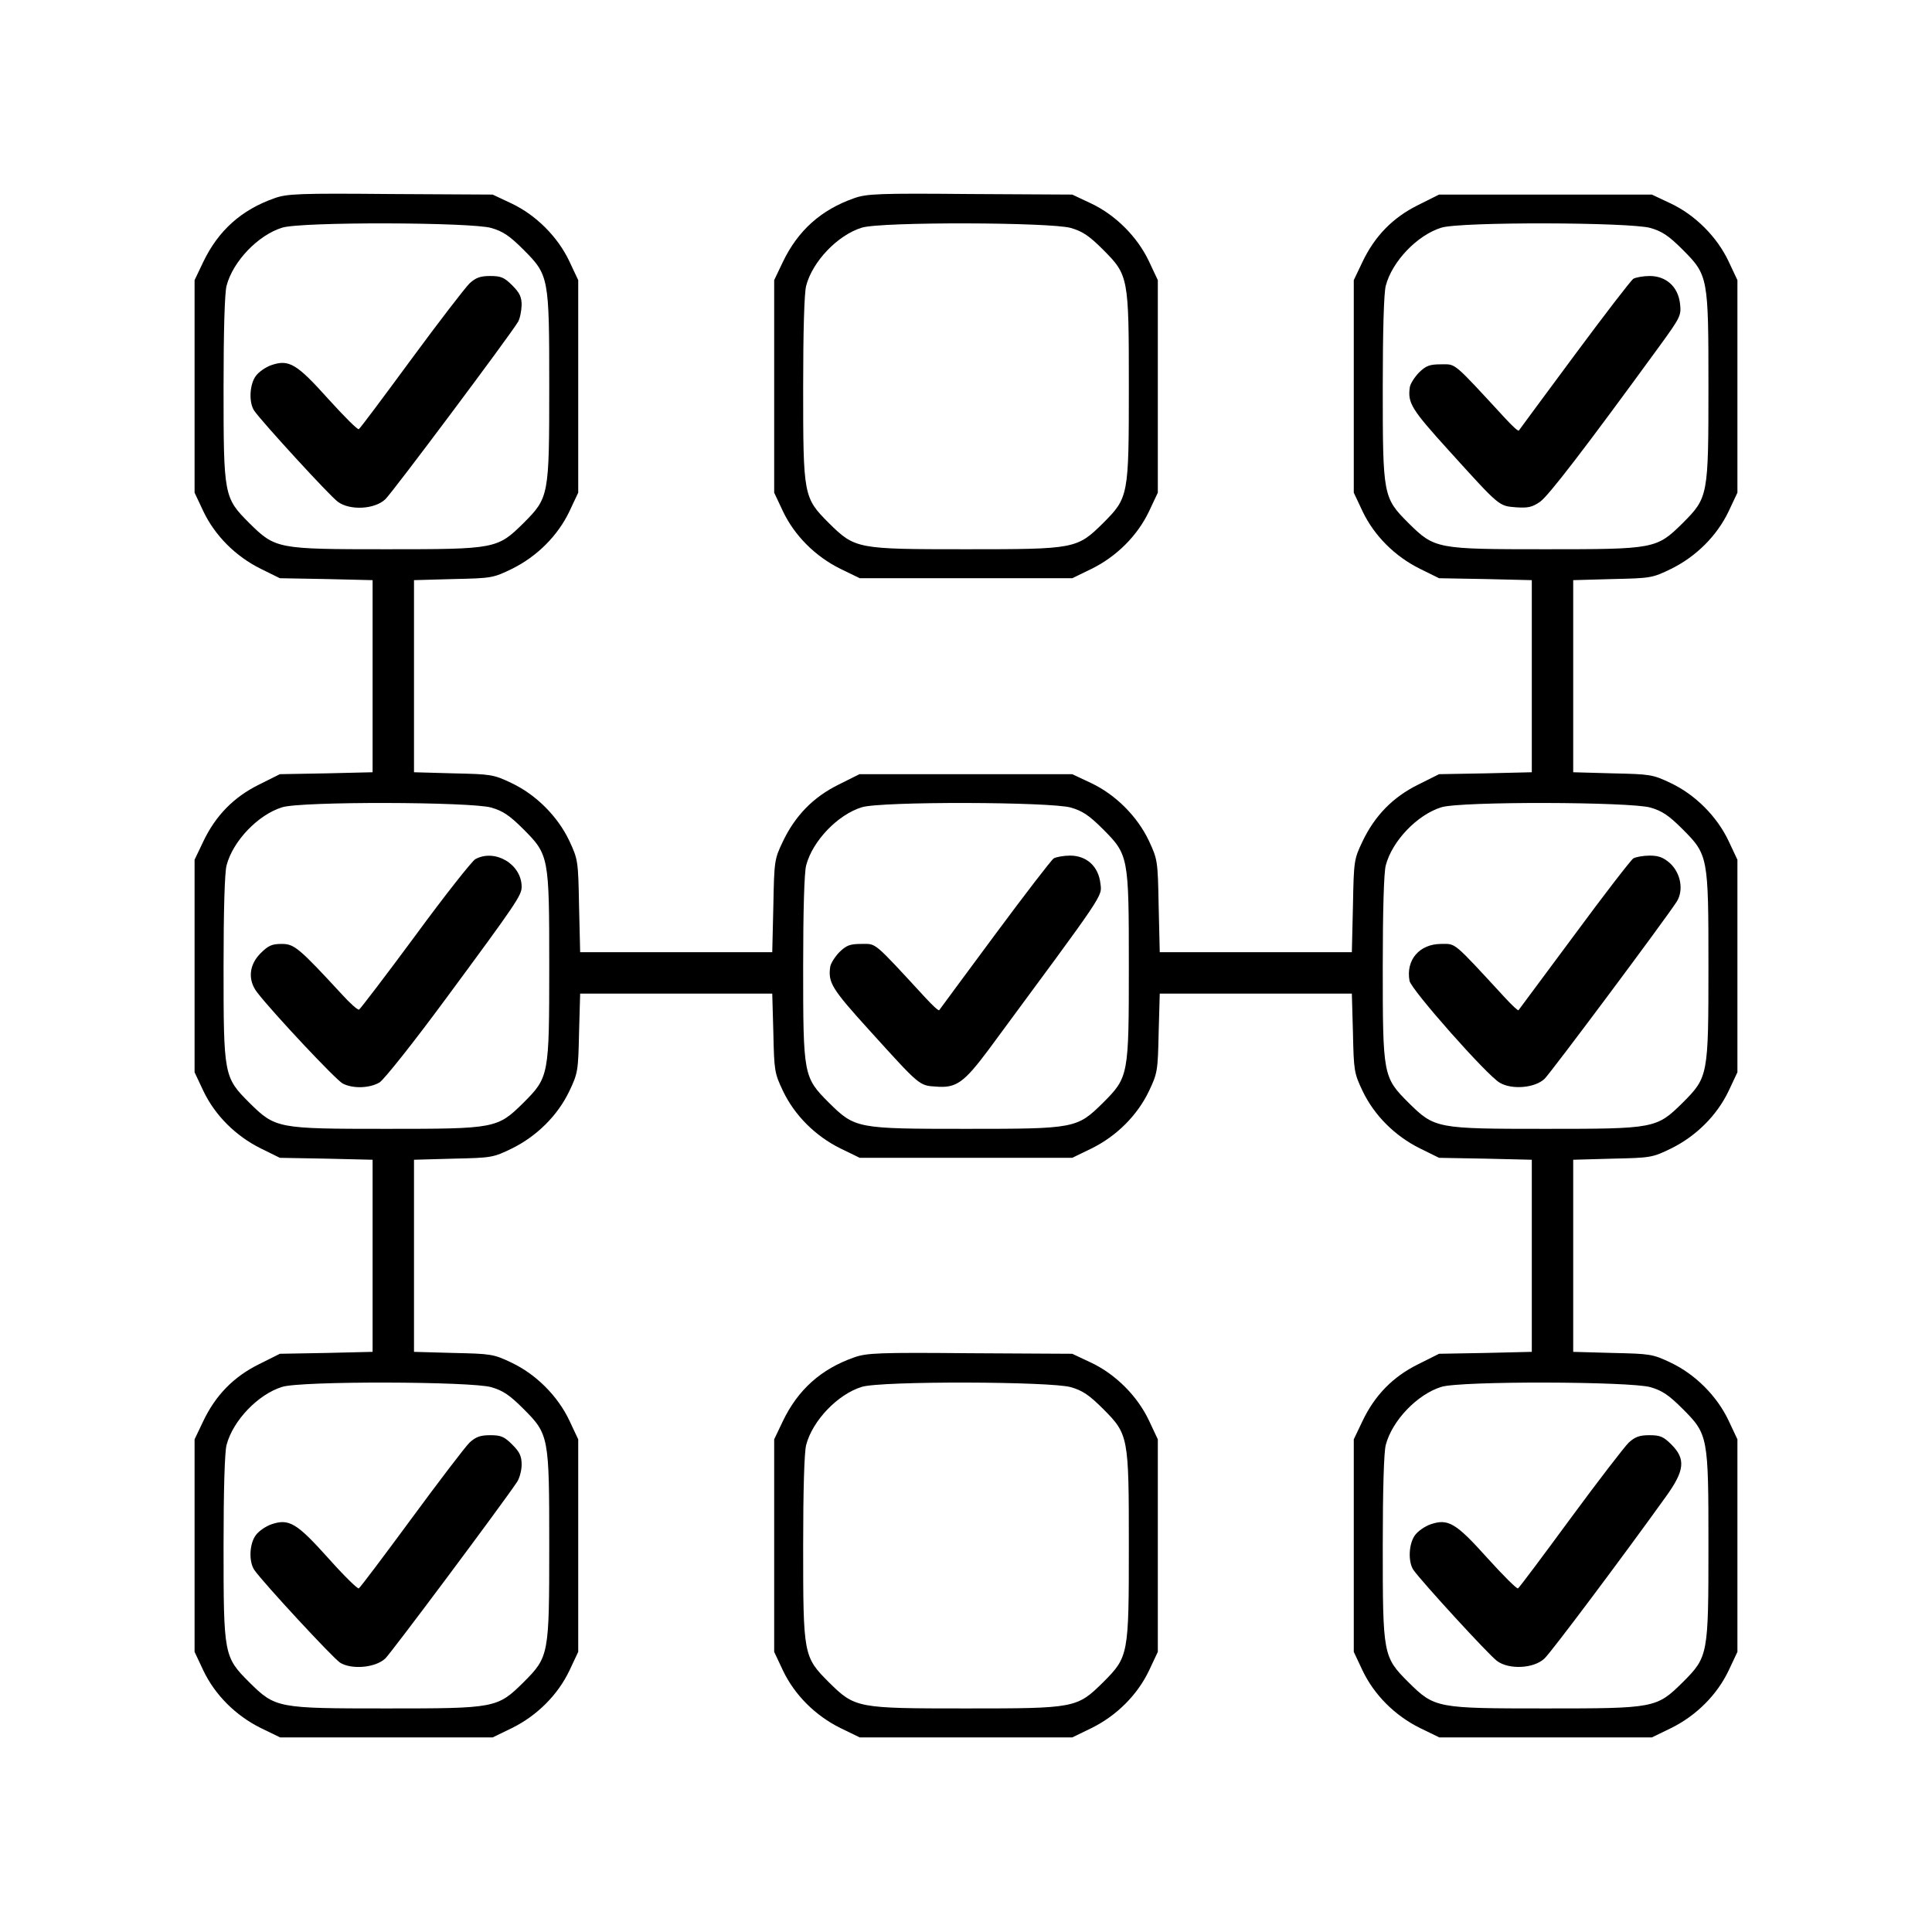
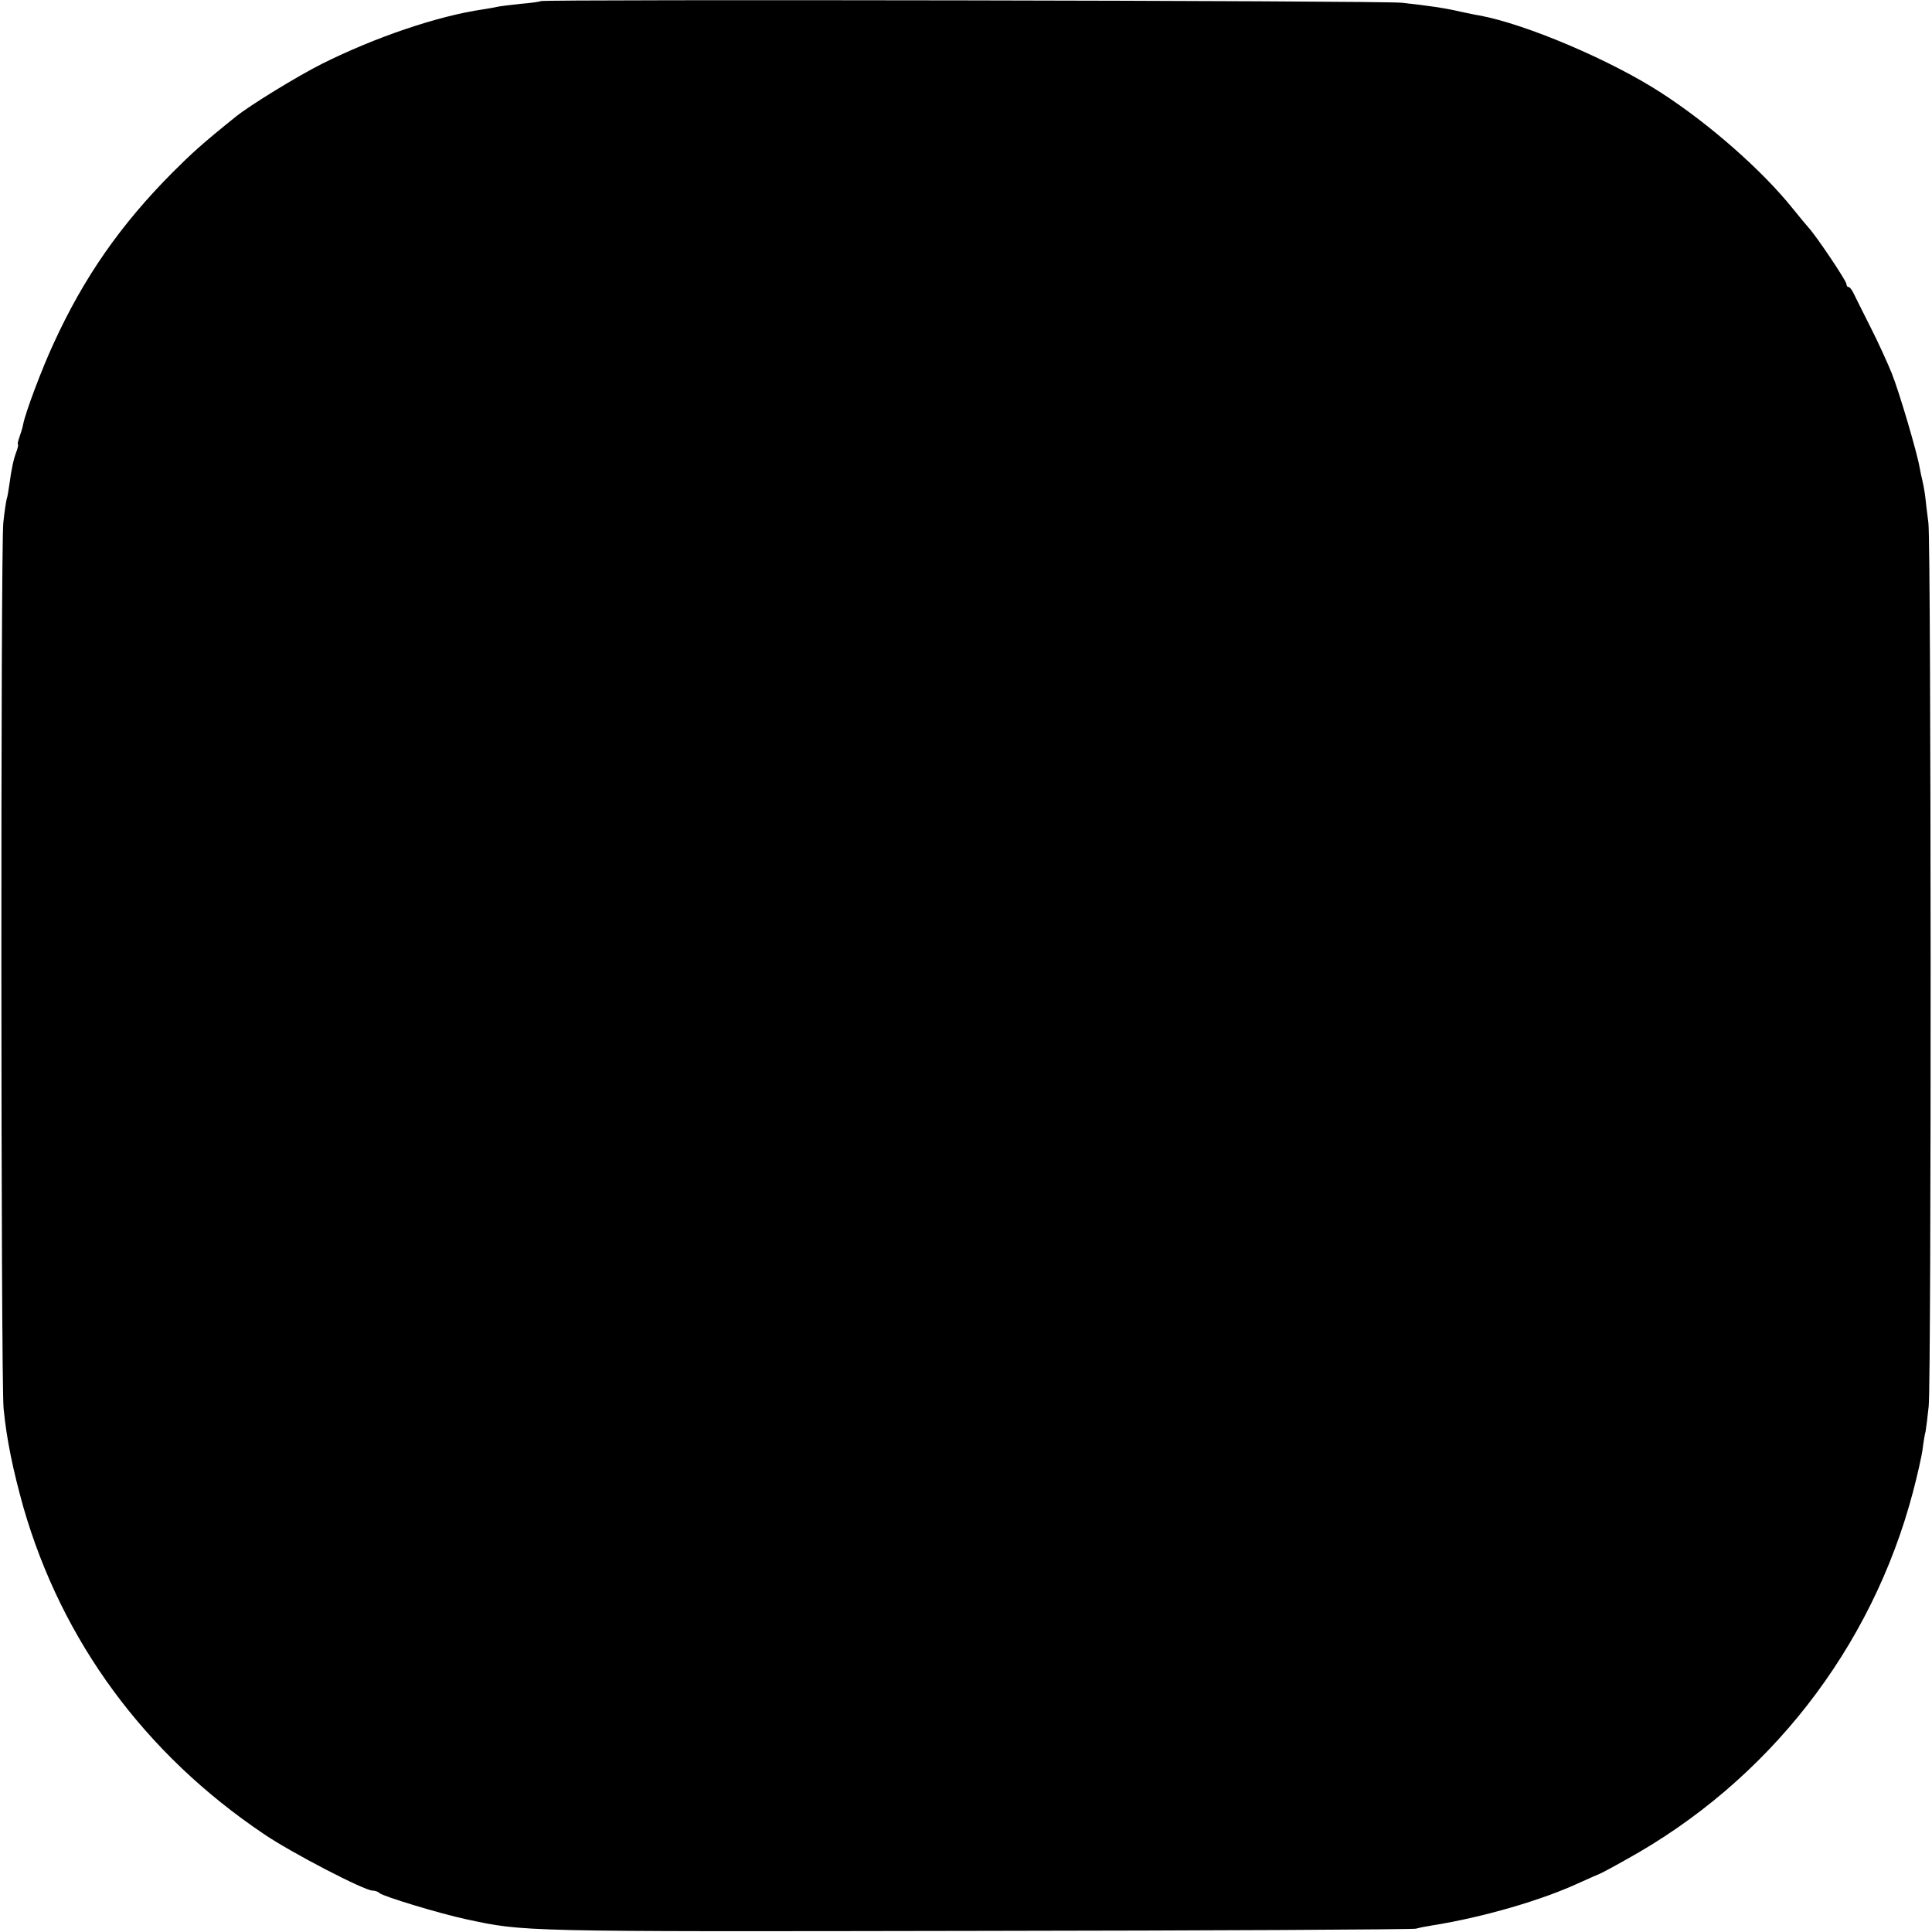
<svg xmlns="http://www.w3.org/2000/svg" version="1" width="933.333" height="933.333" viewBox="0 0 700 700">
-   <path d="M99.5 71.8C87.5 76 79.1 83.5 73.6 95l-3.1 6.5v77l3.2 6.8c4.2 8.8 11.7 16.3 20.8 20.8l6.9 3.4 16.8.3 16.8.4v69.6l-16.8.4-16.8.3-7.6 3.8c-9.1 4.5-15.7 11.2-20.2 20.7l-3.1 6.5v77l3.2 6.8c4.2 8.8 11.7 16.3 20.8 20.8l6.9 3.4 16.8.3 16.8.4v69.6l-16.8.4-16.8.3-7.6 3.8c-9.1 4.5-15.7 11.2-20.2 20.7l-3.1 6.5v77l3.2 6.8c4.2 8.8 11.7 16.3 20.8 20.8l7 3.4h77l7-3.4c9.1-4.5 16.6-12 20.8-20.8l3.2-6.8v-77l-3.2-6.8c-4.2-8.9-12.1-16.8-21-21-6.5-3.1-7.4-3.2-21-3.5l-14.3-.4v-69.6l14.3-.4c13.9-.3 14.4-.4 21.2-3.7 9.1-4.5 16.6-12 20.8-20.8 3.1-6.5 3.2-7.4 3.5-21.1l.4-14.2h69.6l.4 14.2c.3 13.7.4 14.6 3.5 21.1 4.2 8.8 11.7 16.3 20.8 20.8l7 3.4h77l7-3.4c9.1-4.5 16.6-12 20.8-20.8 3.1-6.5 3.2-7.4 3.5-21.1l.4-14.2h69.6l.4 14.2c.3 13.7.4 14.6 3.5 21.1 4.2 8.8 11.7 16.3 20.8 20.8l6.9 3.4 16.8.3 16.8.4v69.6l-16.8.4-16.8.3-7.6 3.8c-9.1 4.5-15.7 11.2-20.2 20.7l-3.1 6.5v77l3.2 6.8c4.2 8.8 11.7 16.3 20.8 20.8l7 3.4h77l7-3.4c9.1-4.5 16.6-12 20.8-20.8l3.2-6.8v-77l-3.2-6.8c-4.2-8.9-12.1-16.8-21-21-6.5-3.1-7.4-3.2-21-3.5l-14.3-.4v-69.6l14.3-.4c13.9-.3 14.4-.4 21.2-3.7 9.1-4.5 16.6-12 20.8-20.8l3.2-6.8v-77l-3.2-6.8c-4.2-8.9-12.1-16.8-21-21-6.5-3.1-7.4-3.2-21-3.5l-14.3-.4v-69.6l14.3-.4c13.9-.3 14.4-.4 21.2-3.7 9.1-4.5 16.6-12 20.8-20.8l3.2-6.8v-77l-3.2-6.8c-4.2-8.9-12.1-16.8-21-21l-6.8-3.2h-77.1l-7.6 3.8c-9.1 4.5-15.7 11.2-20.2 20.7l-3.1 6.5v77l3.2 6.8c4.2 8.8 11.7 16.3 20.8 20.8l6.9 3.4 16.8.3 16.8.4v69.6l-16.8.4-16.8.3-7.6 3.8c-9.1 4.5-15.7 11.2-20.2 20.7-3 6.3-3.1 6.9-3.4 23.2l-.4 16.8h-69.6l-.4-16.8c-.3-16.4-.4-16.8-3.5-23.5-4.2-8.9-12.1-16.8-21-21l-6.8-3.2h-77.1l-7.6 3.8c-9.1 4.5-15.7 11.2-20.2 20.7-3 6.3-3.1 6.9-3.4 23.2l-.4 16.8h-69.6l-.4-16.8c-.3-16.4-.4-16.8-3.5-23.5-4.2-8.9-12.1-16.8-21-21-6.5-3.1-7.4-3.2-21-3.5l-14.3-.4v-69.6l14.3-.4c13.9-.3 14.4-.4 21.2-3.7 9.1-4.5 16.6-12 20.8-20.8l3.2-6.8v-77l-3.2-6.8c-4.2-8.9-12.1-16.8-21-21l-6.8-3.2-37-.2c-33.1-.3-37.5-.1-42 1.5zM178 82.6c4.2 1.2 6.7 2.9 11.6 7.8 9.3 9.3 9.4 10 9.4 49.6s-.1 40.3-9.3 49.5c-9.5 9.4-10.2 9.5-49.7 9.5s-40.2-.1-49.7-9.5c-9.2-9.2-9.3-9.9-9.3-49.4 0-19.9.4-34.2 1.1-36.6 2.3-8.8 11.4-18.3 20.1-21 6.8-2.2 68.6-2 75.8.1zm420 0c4.2 1.2 6.7 2.9 11.6 7.8 9.3 9.3 9.4 10 9.4 49.6s-.1 40.3-9.3 49.5c-9.5 9.4-10.2 9.5-49.7 9.5s-40.2-.1-49.7-9.5c-9.2-9.2-9.3-9.9-9.3-49.4 0-19.9.4-34.2 1.1-36.6 2.3-8.8 11.4-18.3 20.1-21 6.8-2.2 68.6-2 75.8.1zm-420 210c4.2 1.2 6.7 2.9 11.6 7.8 9.3 9.3 9.4 10 9.4 49.6s-.1 40.3-9.3 49.5c-9.5 9.4-10.2 9.5-49.7 9.5s-40.2-.1-49.7-9.5c-9.2-9.2-9.3-9.9-9.3-49.4 0-19.9.4-34.2 1.1-36.6 2.3-8.8 11.4-18.3 20.1-21 6.8-2.2 68.6-2 75.8.1zm210 0c4.2 1.2 6.7 2.9 11.6 7.8 9.3 9.3 9.4 10 9.4 49.6s-.1 40.3-9.3 49.5c-9.5 9.4-10.2 9.5-49.7 9.5s-40.2-.1-49.7-9.5c-9.2-9.2-9.3-9.9-9.3-49.4 0-19.9.4-34.2 1.1-36.6 2.3-8.8 11.4-18.3 20.1-21 6.8-2.2 68.6-2 75.8.1zm210 0c4.2 1.2 6.7 2.9 11.6 7.8 9.3 9.3 9.4 10 9.4 49.6s-.1 40.3-9.3 49.5c-9.5 9.4-10.2 9.5-49.7 9.5s-40.2-.1-49.7-9.5c-9.2-9.2-9.3-9.9-9.3-49.4 0-19.9.4-34.2 1.1-36.6 2.3-8.8 11.4-18.3 20.1-21 6.8-2.2 68.6-2 75.8.1zm-420 210c4.2 1.2 6.7 2.9 11.6 7.8 9.3 9.3 9.4 10 9.4 49.6s-.1 40.3-9.3 49.5c-9.5 9.4-10.2 9.5-49.7 9.5s-40.2-.1-49.7-9.5c-9.2-9.2-9.3-9.9-9.3-49.4 0-19.9.4-34.2 1.1-36.6 2.3-8.8 11.4-18.3 20.1-21 6.8-2.2 68.6-2 75.8.1zm420 0c4.2 1.2 6.7 2.9 11.6 7.8 9.3 9.3 9.4 10 9.4 49.6s-.1 40.3-9.3 49.5c-9.5 9.4-10.2 9.5-49.7 9.5s-40.2-.1-49.7-9.5c-9.2-9.2-9.3-9.9-9.3-49.4 0-19.9.4-34.2 1.1-36.6 2.3-8.8 11.4-18.3 20.1-21 6.8-2.2 68.6-2 75.8.1z" />
-   <path d="M170.1 102.7c-1.6 1.6-11.1 13.9-21.1 27.5-10 13.6-18.5 25-19 25.3-.4.3-5.4-4.7-11.1-11-11.4-12.7-14.2-14.4-20.6-12.2-2 .7-4.5 2.4-5.6 3.9-2.3 3.1-2.6 9.6-.6 12.6 3.1 4.4 27.3 30.8 30.3 33 4.3 3.2 13.3 2.8 17.2-.9 2.4-2.2 45.5-59.8 48.1-64.3.7-1.2 1.2-3.8 1.3-6 0-3-.7-4.5-3.4-7.2-2.9-2.9-4.1-3.4-8-3.4-3.6 0-5.2.6-7.5 2.7zM591.8 101c-.9.6-10.5 13.1-21.4 27.8-10.9 14.7-19.9 26.9-20.1 27.2-.3.3-2.5-1.8-5-4.5-19.1-20.7-17.7-19.5-23.1-19.5-4.3 0-5.5.5-8.1 3-1.6 1.7-3.1 4-3.3 5.3-.8 5.7.5 7.9 14.2 23 18.4 20.3 18 20 24.2 20.5 4.4.3 5.9 0 8.8-2 3-2.1 16.1-19.1 43.2-56.3 7.7-10.6 8-11.2 7.5-15.5-.7-6.1-5-10-11-10-2.3 0-5 .5-5.9 1zM172.2 311.3c-1.2.7-11.1 13.2-21.8 27.8-10.7 14.5-19.9 26.5-20.3 26.7-.5.2-3.3-2.3-6.2-5.5-15.6-16.9-17.3-18.3-21.8-18.3-3.6 0-4.9.6-7.7 3.4-4.2 4.2-4.7 9.7-1.2 14.2 5.7 7.4 28.5 31.7 31 33 3.7 1.9 9.7 1.7 13.3-.4 1.7-1.1 12.2-14.3 24-30.3 25.7-34.8 27.5-37.5 27.5-40.6 0-8.2-9.7-13.9-16.8-10zM381.8 311c-.9.6-10.5 13.1-21.4 27.8-10.9 14.7-19.9 26.9-20.1 27.2-.3.3-2.5-1.8-5-4.5-19.1-20.7-17.7-19.5-23.1-19.5-4.3 0-5.5.5-8.1 3-1.6 1.7-3.1 4-3.3 5.3-.8 5.7.5 7.9 14.2 23 18.4 20.3 18 20 24.2 20.4 7.3.6 10.1-1.5 19-13.4 42.5-57.6 41.1-55.3 40.5-60.2-.7-6.2-5-10.1-11-10.1-2.3 0-5 .5-5.9 1zM591.8 311c-.9.6-10.5 13-21.4 27.8-10.9 14.7-20 26.9-20.2 27.2-.2.3-2.4-1.8-4.9-4.5-19.1-20.7-17.7-19.5-23.1-19.5-7.9 0-12.9 5.8-11.5 13.4.7 3.3 28.1 34.3 32.7 36.9 4.4 2.6 12.7 1.9 16.2-1.4 2.2-2.1 43.2-57 47.9-64.2 2.6-4.1 1.5-10.4-2.5-14-2.3-2-4-2.7-7.3-2.7-2.3 0-5 .5-5.9 1zM170.1 522.7c-1.6 1.6-11 13.9-21 27.5s-18.6 25-19.1 25.3c-.4.3-5.5-4.7-11.1-11-11.4-12.7-14.2-14.4-20.6-12.2-2 .7-4.5 2.4-5.6 3.9-2.4 3.2-2.6 9.7-.5 12.7 3.3 4.7 28.3 31.7 31 33.5 4.1 2.6 12.8 1.9 16.4-1.5 2.1-2 41.7-55 47.7-63.9.9-1.3 1.7-4.2 1.7-6.3 0-3.1-.7-4.6-3.4-7.3-2.9-2.9-4.1-3.4-8-3.4-3.6 0-5.2.6-7.5 2.7zM590.1 522.7c-1.6 1.6-11.1 13.9-21.1 27.5-10 13.6-18.5 25-19 25.3-.4.3-5.4-4.7-11.1-11-11.4-12.7-14.2-14.4-20.6-12.2-2 .7-4.5 2.4-5.6 3.9-2.3 3.1-2.6 9.6-.6 12.6 3.1 4.4 27.3 30.8 30.3 33 4.3 3.2 13.3 2.8 17.2-.9 2.3-2.1 28.4-36.9 44.1-58.8 6.7-9.3 7.1-13.5 1.9-18.7-2.9-2.9-4.1-3.4-8-3.4-3.6 0-5.2.6-7.5 2.7zM309.5 71.8c-12 4.2-20.4 11.7-25.9 23.2l-3.1 6.5v77l3.2 6.8c4.2 8.8 11.7 16.3 20.8 20.8l7 3.4h77l7-3.4c9.1-4.5 16.6-12 20.8-20.8l3.2-6.8v-77l-3.2-6.8c-4.2-8.9-12.1-16.8-21-21l-6.8-3.2-37-.2c-33.1-.3-37.5-.1-42 1.5zM388 82.6c4.2 1.2 6.7 2.9 11.6 7.8 9.3 9.3 9.4 10 9.4 49.6s-.1 40.3-9.3 49.5c-9.5 9.4-10.2 9.5-49.7 9.5s-40.2-.1-49.7-9.5c-9.2-9.2-9.3-9.9-9.3-49.4 0-19.9.4-34.2 1.1-36.6 2.3-8.8 11.4-18.3 20.1-21 6.8-2.2 68.6-2 75.8.1zM309.5 491.8c-12 4.2-20.4 11.7-25.9 23.2l-3.1 6.5v77l3.2 6.8c4.2 8.8 11.7 16.3 20.8 20.8l7 3.4h77l7-3.4c9.1-4.5 16.6-12 20.8-20.8l3.2-6.8v-77l-3.2-6.8c-4.2-8.9-12.1-16.8-21-21l-6.8-3.2-37-.2c-33.1-.3-37.5-.1-42 1.5zm78.5 10.8c4.2 1.2 6.7 2.9 11.6 7.8 9.3 9.3 9.4 10 9.4 49.6s-.1 40.3-9.3 49.5c-9.5 9.4-10.2 9.5-49.7 9.5s-40.2-.1-49.7-9.5c-9.2-9.2-9.3-9.9-9.3-49.4 0-19.9.4-34.2 1.1-36.6 2.3-8.8 11.4-18.3 20.1-21 6.8-2.2 68.6-2 75.8.1z" />
+   <path d="M195.9.4c-.2.2-3.5.7-7.4 1-3.8.4-7.7.9-8.5 1.1-.8.2-3.1.6-5 .9-16.5 2.4-39.1 10.1-58.5 19.8-8.9 4.5-25.9 14.9-31.1 19.1-12.2 9.8-16 13.3-22.9 20.2-18.7 18.8-32.1 37.9-43.1 62-4.2 9-10.2 25-11 29.2-.2 1.2-.9 3.4-1.4 4.8-.5 1.4-.7 2.5-.5 2.5.2 0 0 1.1-.5 2.5-1.1 2.9-1.8 6.1-2.6 12-.3 2.2-.7 4.6-1 5.4-.2.8-.8 4.6-1.2 8.5-1 9.6-.9 311.1.1 320.9 1.1 11.3 3.4 22.3 7.2 35.9 14 48.5 44 89.3 87.1 118.3 10 6.8 36.4 20.5 39.4 20.5.9 0 2 .4 2.5.9 1.3 1.2 21.7 7.4 31.5 9.5 21 4.5 18.7 4.5 184.5 4.2 86.4-.1 158.1-.5 159.5-.8 1.4-.4 4.1-.9 6-1.2 18.2-2.9 39.7-9.1 53.6-15.6 3.6-1.6 6.7-3 6.8-3 .2 0 4.6-2.3 9.7-5.2 51.5-28.4 89-76.4 104-133.2 1.6-6.1 3.2-13.1 3.5-15.6.3-2.5.8-5.4 1.1-6.5.2-1.1.7-5.2 1.1-9 1-9.6.9-312.5-.1-320-.4-3.3-1-7.8-1.2-10-.3-2.2-.8-4.7-1-5.5-.2-.8-.7-2.9-1-4.7-.9-5.3-7.3-27.1-10.1-34.1-1.5-3.7-4.9-11.2-7.7-16.7s-5.5-11-6.1-12.2c-.6-1.3-1.4-2.3-1.8-2.3-.5 0-.8-.5-.8-1.1 0-1.1-10.7-17.1-13.7-20.4-1-1.1-3.6-4.3-5.8-7-11-13.7-29.9-30.4-47.5-41.8-18.3-11.9-49.2-25-66-28.1-1.4-.2-4.5-.9-7-1.4-5.5-1.3-11.2-2.1-21-3.2C500.9.2 196.7-.3 195.9.4z" />
</svg>
